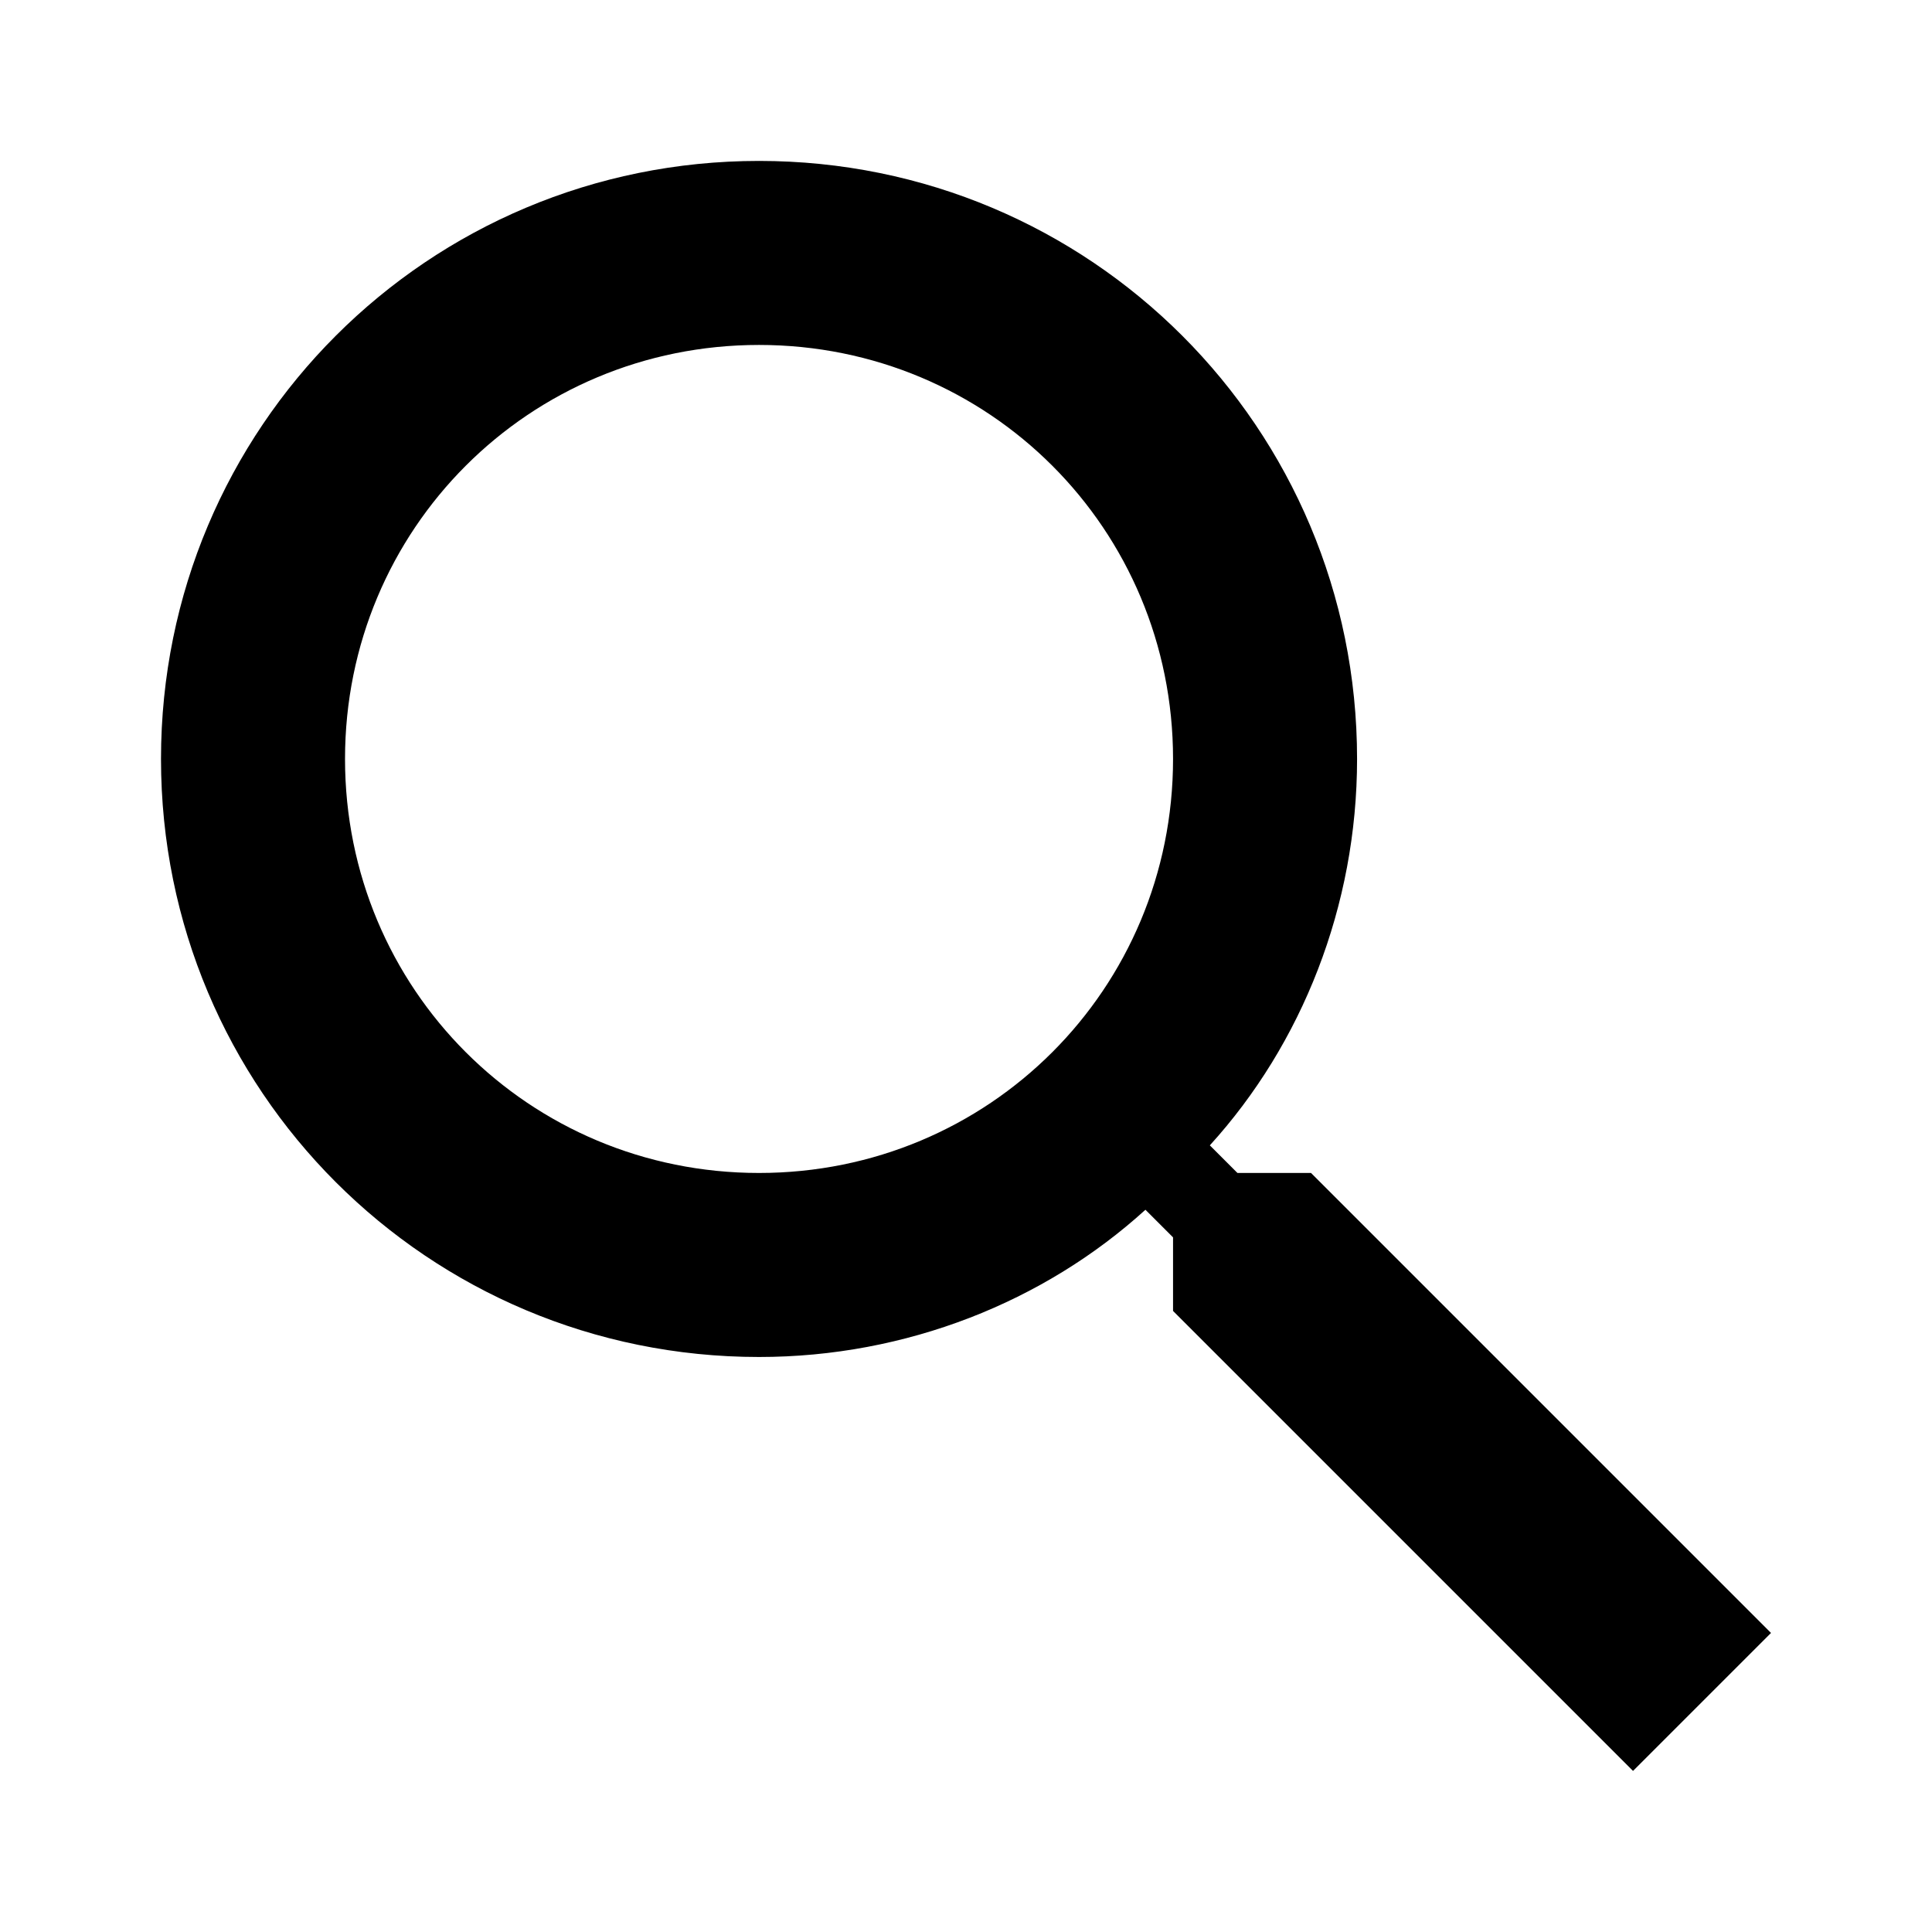
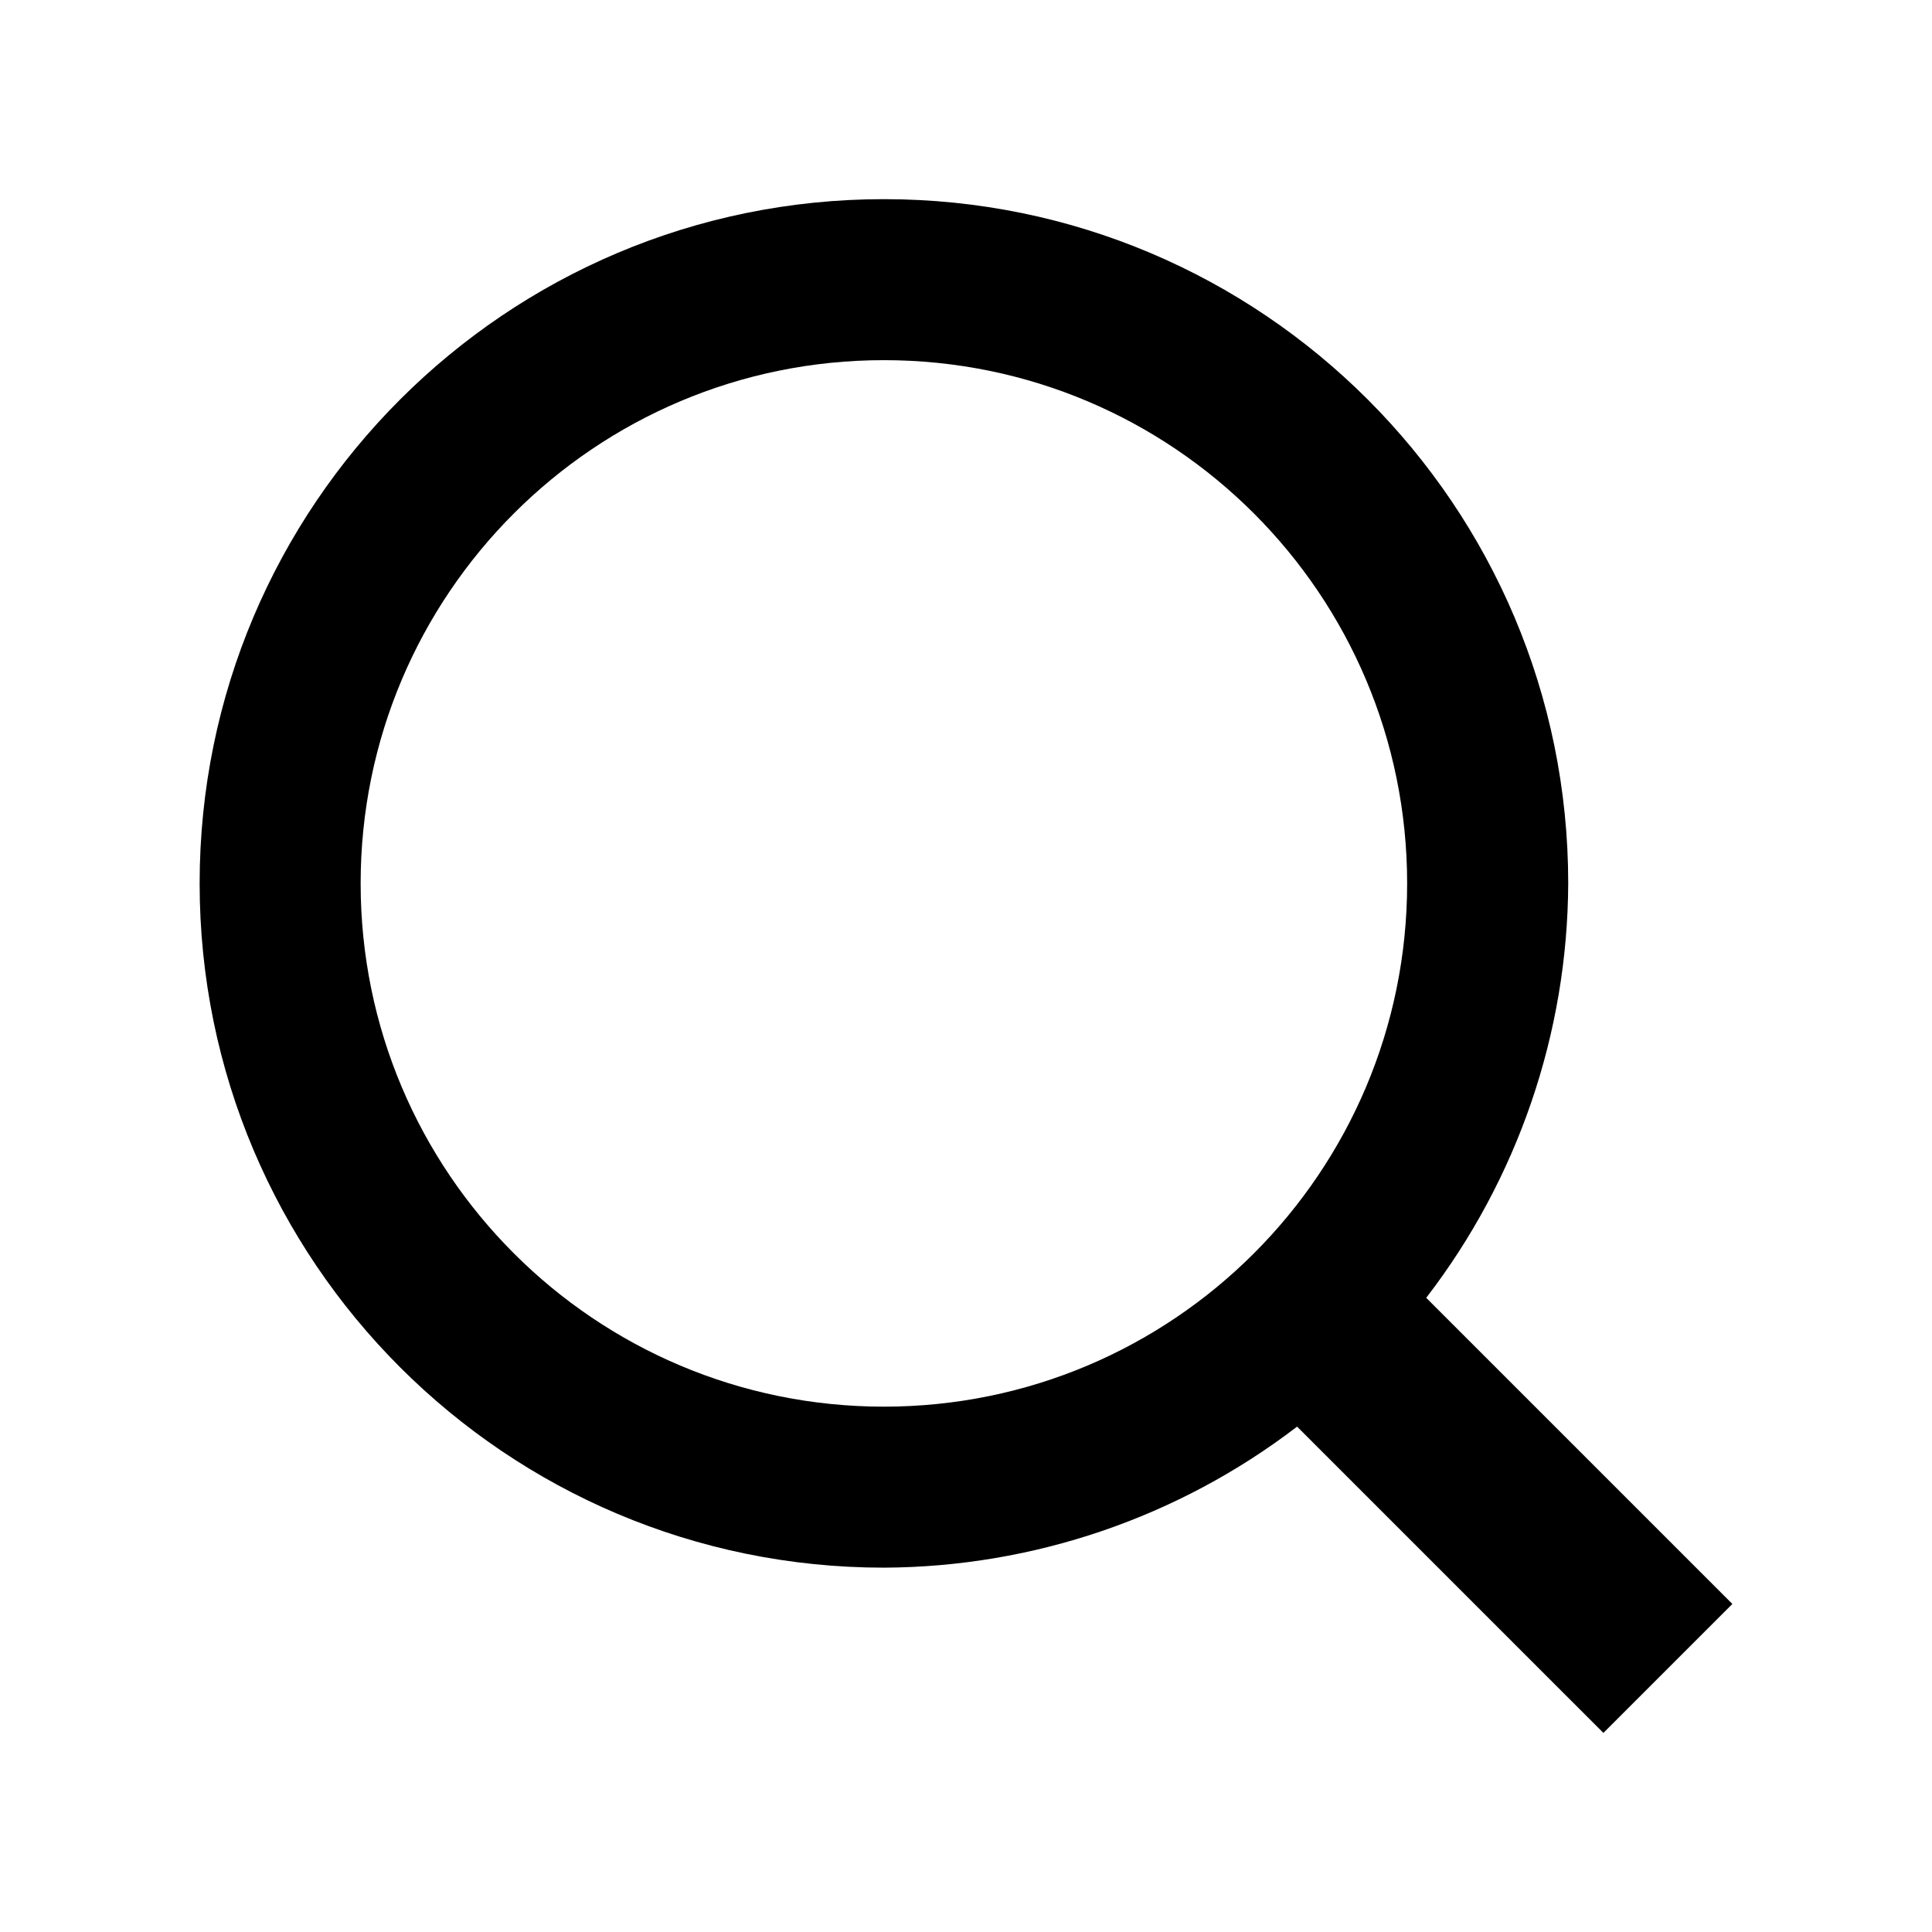
<svg xmlns="http://www.w3.org/2000/svg" version="1.1" viewBox="0 0 24 24">
-   <path d="m9.429 14.571c-2.857 0-5.143-2.286-5.143-5.143 0-2.857 2.286-5.143 5.143-5.143 2.857 0 5.143 2.286 5.143 5.143 0 2.857-2.286 5.143-5.143 5.143zm6.857 0h-0.914l-0.343-0.343c1.143-1.257 1.829-2.971 1.829-4.8 0-4.114-3.314-7.429-7.429-7.429-4.114 0-7.429 3.314-7.429 7.429 0 4.114 3.314 7.429 7.429 7.429 1.829 0 3.543-0.686 4.8-1.829l0.343 0.343v0.914l5.714 5.714 1.714-1.714z" />
+   <path d="m10.98 2.474a8.5 8.5 0 0 0-8.5 8.5 8.5 8.5 0 0 0 8.5 8.5 8.5 8.5 0 0 0 5.133-1.752l3.805 3.805 1.602-1.602-3.803-3.803a8.5 8.5 0 0 0 1.764-5.148 8.5 8.5 0 0 0-8.5-8.5zm0 2a6.5 6.5 0 0 1 6.5 6.5 6.5 6.5 0 0 1-6.5 6.5 6.5 6.5 0 0 1-6.5-6.5 6.5 6.5 0 0 1 6.5-6.5z" />
</svg>
